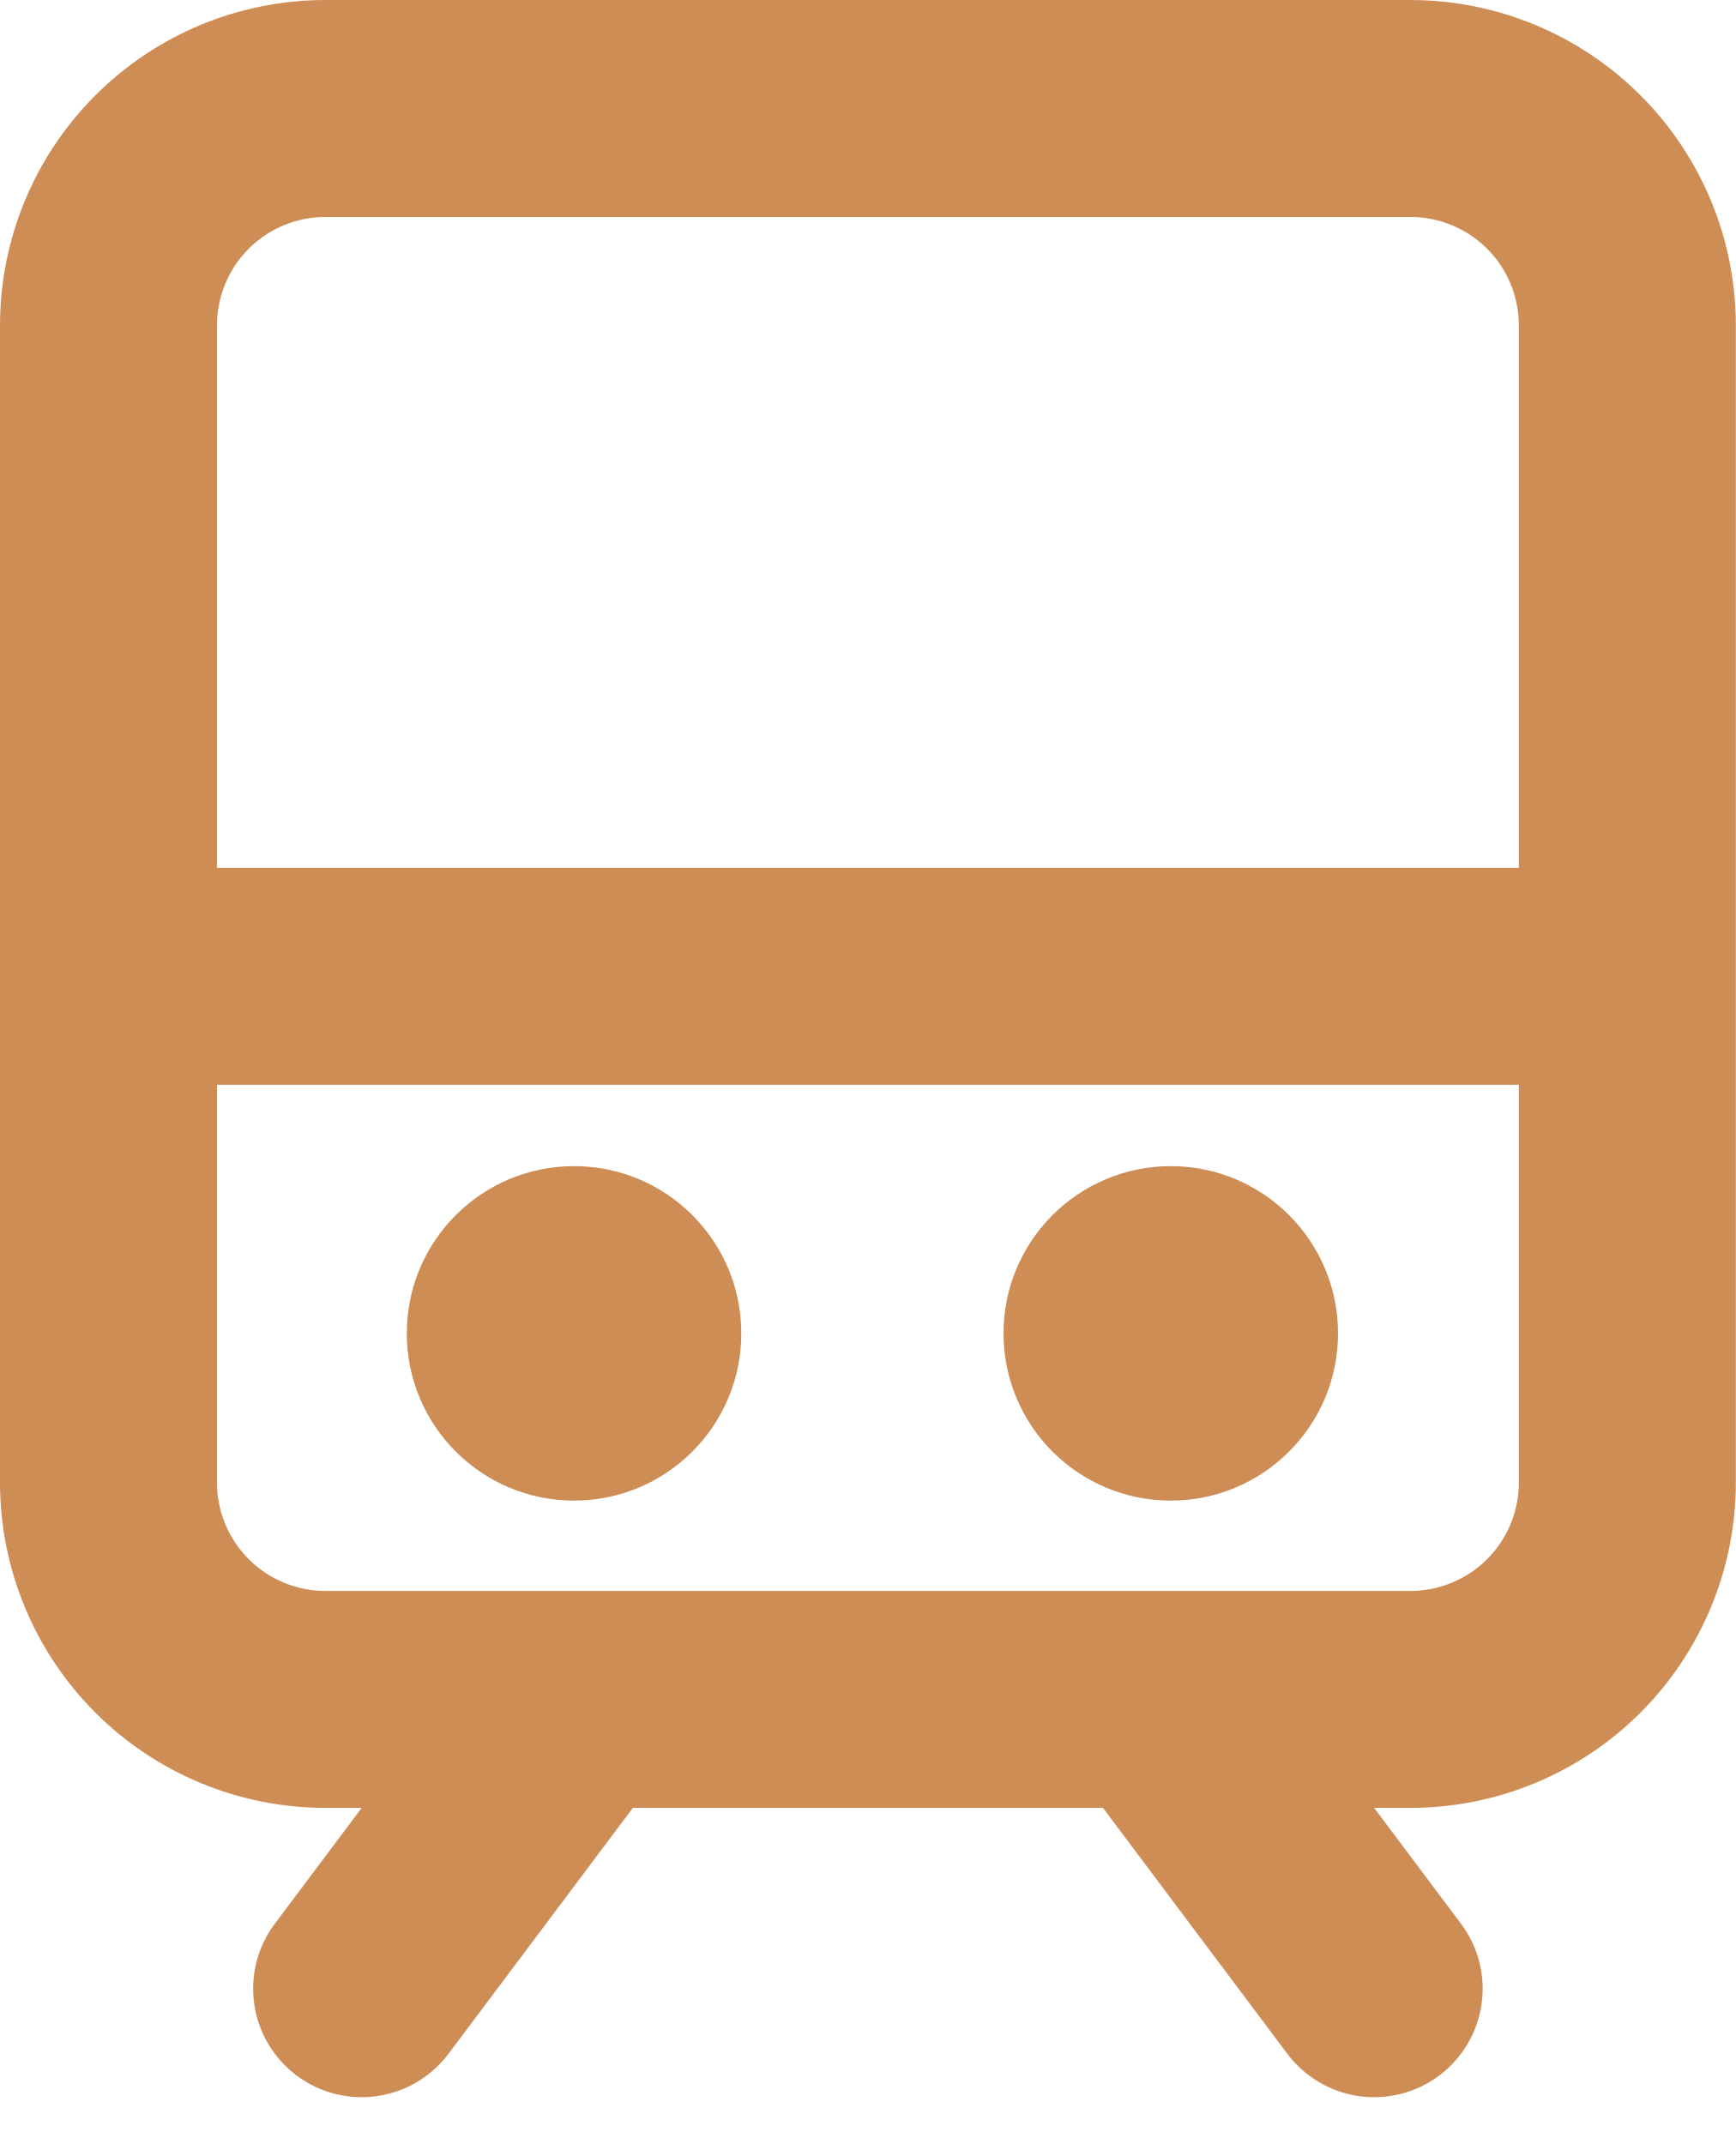
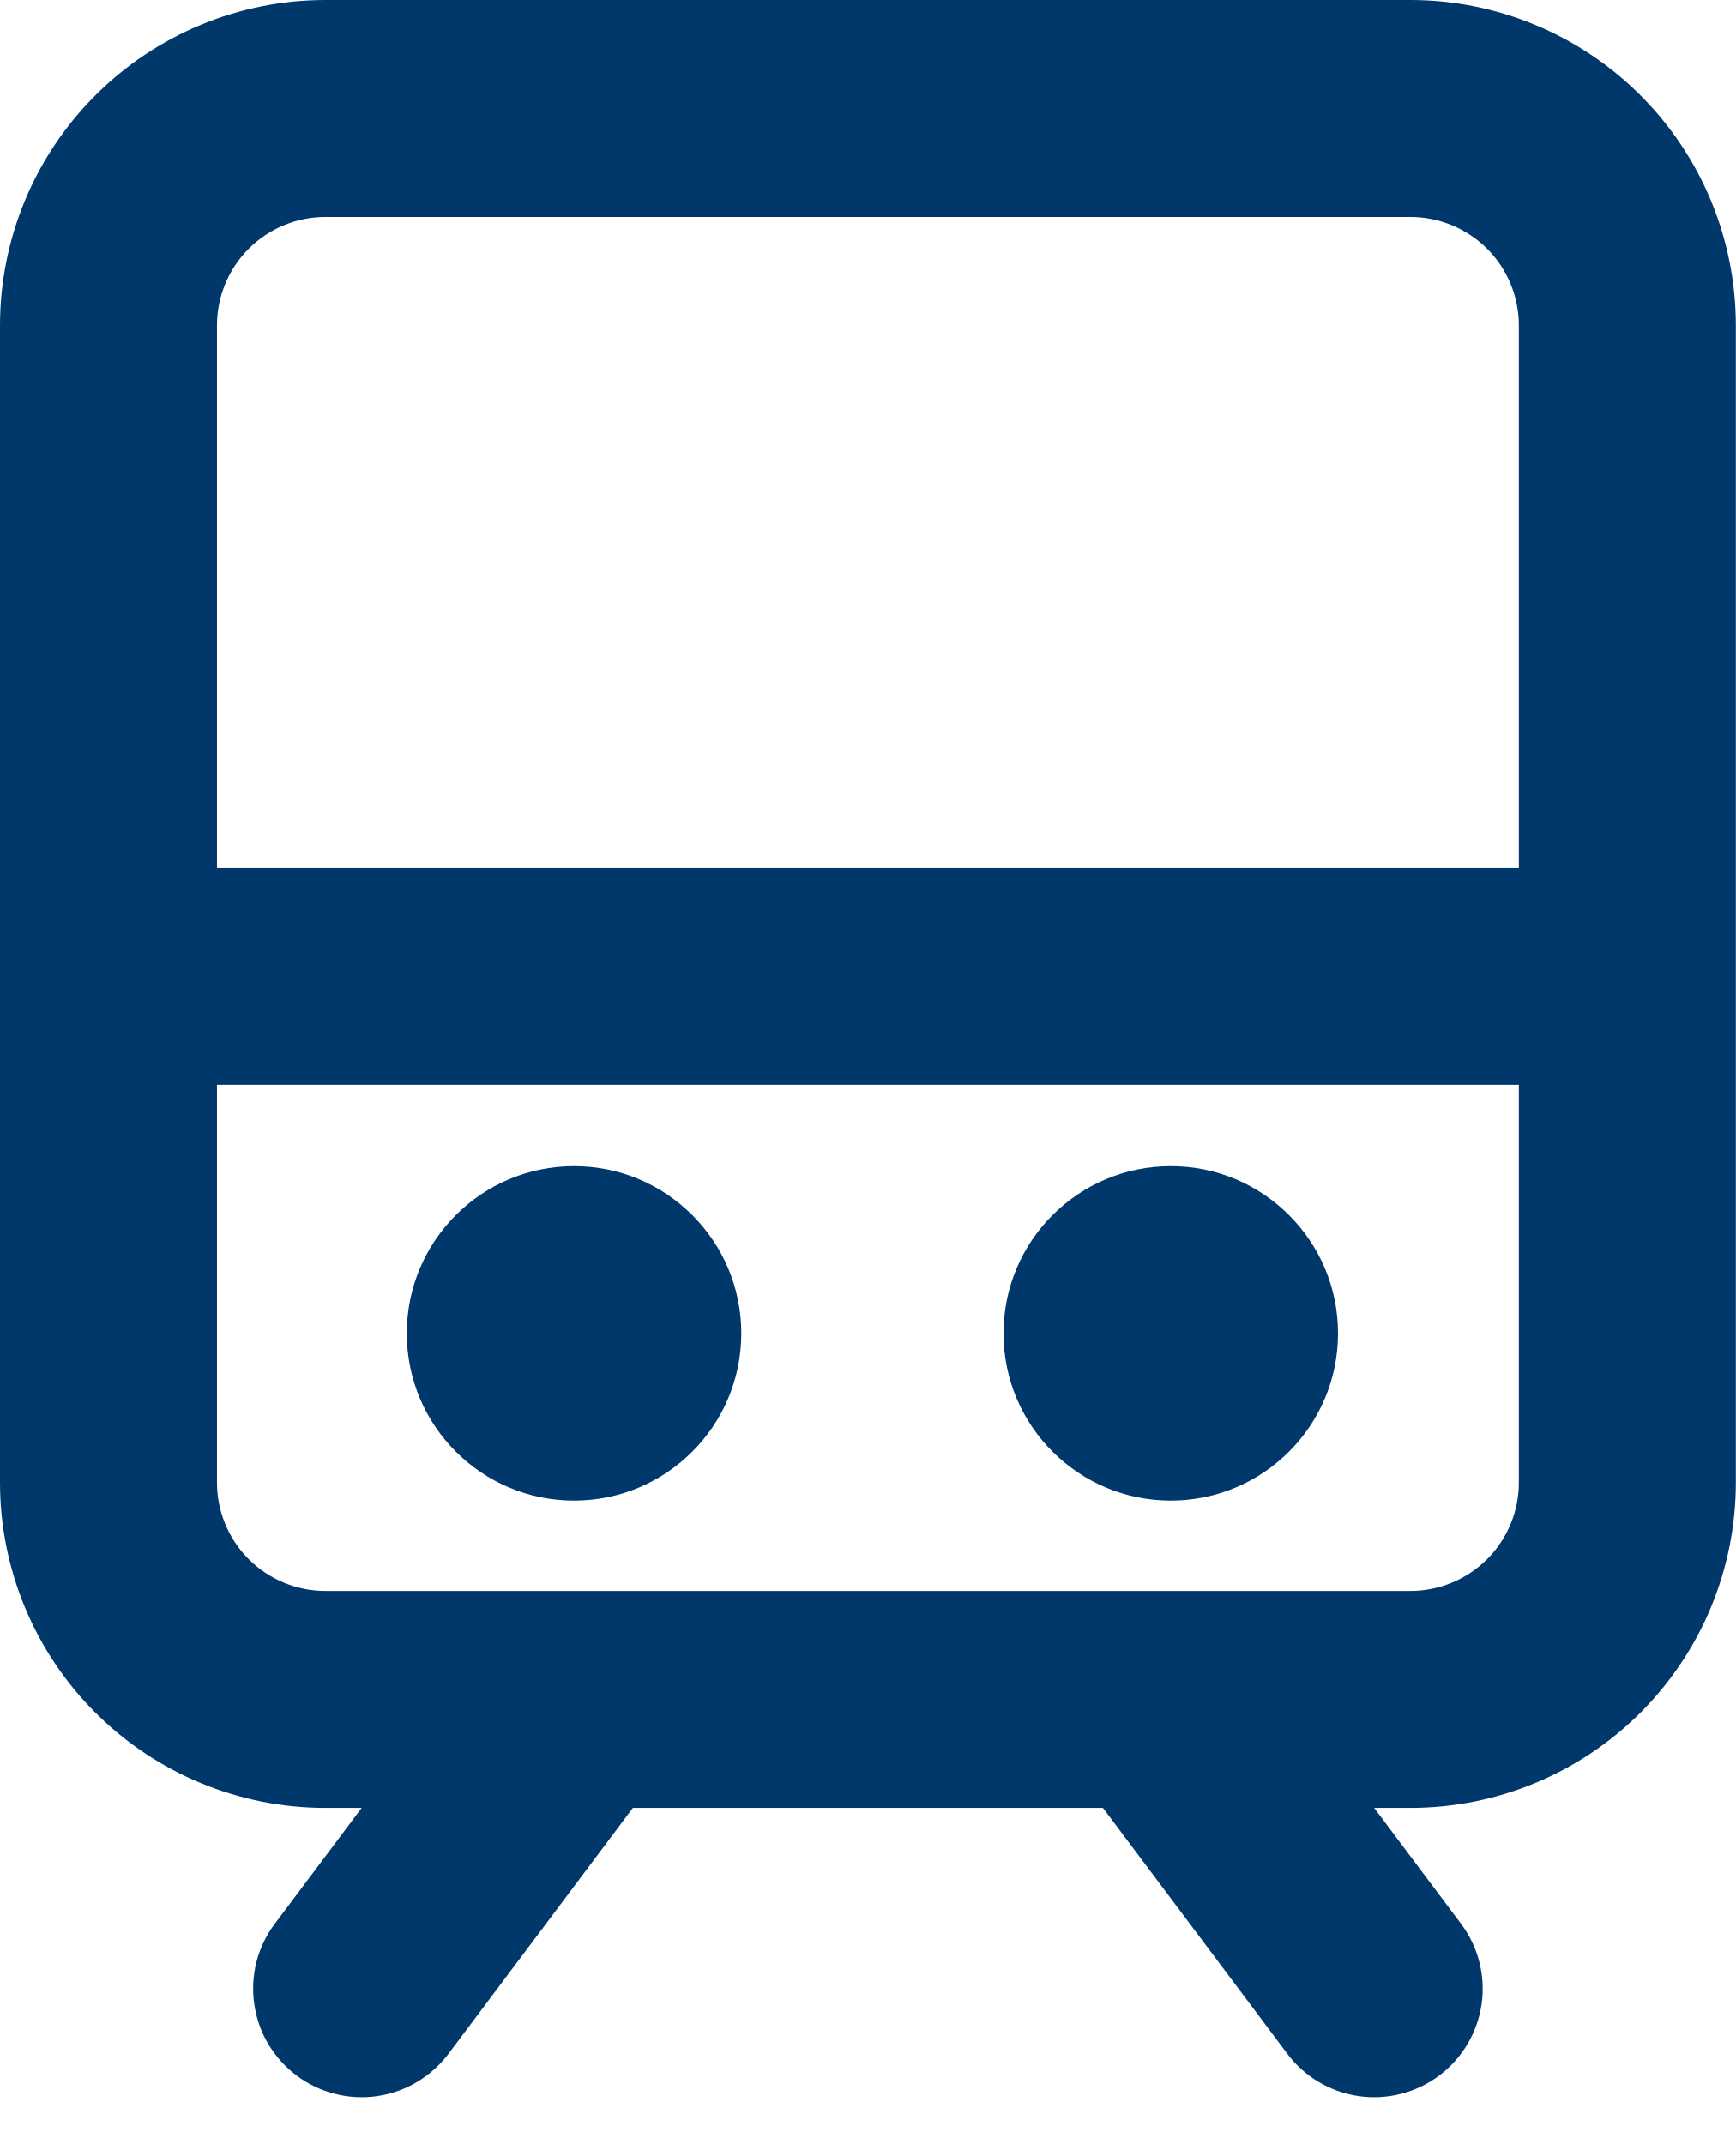
<svg xmlns="http://www.w3.org/2000/svg" width="17" height="21" viewBox="0 0 17 21" fill="none">
-   <path fill-rule="evenodd" clip-rule="evenodd" d="M3.188 0H13.812C14.658 0 15.469 0.336 16.066 0.934C16.664 1.531 17 2.342 17 3.188V14.521C17 15.366 16.664 16.177 16.066 16.775C15.469 17.372 14.658 17.708 13.812 17.708H13.458L14.308 18.842C14.477 19.067 14.55 19.351 14.51 19.629C14.47 19.908 14.321 20.16 14.096 20.329C13.87 20.498 13.587 20.571 13.308 20.531C13.029 20.491 12.777 20.342 12.608 20.117L10.802 17.708H6.198L4.392 20.117C4.308 20.228 4.203 20.322 4.083 20.393C3.963 20.465 3.83 20.511 3.692 20.531C3.554 20.551 3.413 20.543 3.278 20.508C3.143 20.474 3.016 20.413 2.904 20.329C2.793 20.245 2.699 20.141 2.627 20.02C2.556 19.9 2.51 19.768 2.49 19.629C2.47 19.491 2.478 19.351 2.512 19.215C2.547 19.08 2.608 18.953 2.692 18.842L3.542 17.708H3.188C2.342 17.708 1.531 17.372 0.934 16.775C0.336 16.177 0 15.366 0 14.521V3.188C0 2.342 0.336 1.531 0.934 0.934C1.531 0.336 2.342 0 3.188 0ZM13.812 2.125H3.188C2.906 2.125 2.635 2.237 2.436 2.436C2.237 2.635 2.125 2.906 2.125 3.188V8.5H14.875V3.188C14.875 2.906 14.763 2.635 14.564 2.436C14.364 2.237 14.094 2.125 13.812 2.125ZM3.188 15.583H13.812C14.094 15.583 14.364 15.471 14.564 15.272C14.763 15.073 14.875 14.803 14.875 14.521V10.625H2.125V14.521C2.125 14.803 2.237 15.073 2.436 15.272C2.635 15.471 2.906 15.583 3.188 15.583Z" fill="#CF8D56" />
-   <circle cx="5.622" cy="13.06" r="1.638" fill="#CF8D56" />
-   <circle cx="11.466" cy="13.06" r="1.638" fill="#CF8D56" />
+   <path fill-rule="evenodd" clip-rule="evenodd" d="M3.188 0H13.812C14.658 0 15.469 0.336 16.066 0.934C16.664 1.531 17 2.342 17 3.188V14.521C17 15.366 16.664 16.177 16.066 16.775C15.469 17.372 14.658 17.708 13.812 17.708H13.458L14.308 18.842C14.477 19.067 14.55 19.351 14.51 19.629C14.47 19.908 14.321 20.16 14.096 20.329C13.87 20.498 13.587 20.571 13.308 20.531C13.029 20.491 12.777 20.342 12.608 20.117L10.802 17.708H6.198L4.392 20.117C4.308 20.228 4.203 20.322 4.083 20.393C3.963 20.465 3.83 20.511 3.692 20.531C3.554 20.551 3.413 20.543 3.278 20.508C3.143 20.474 3.016 20.413 2.904 20.329C2.793 20.245 2.699 20.141 2.627 20.02C2.556 19.9 2.51 19.768 2.49 19.629C2.47 19.491 2.478 19.351 2.512 19.215C2.547 19.08 2.608 18.953 2.692 18.842L3.542 17.708H3.188C2.342 17.708 1.531 17.372 0.934 16.775C0.336 16.177 0 15.366 0 14.521V3.188C0 2.342 0.336 1.531 0.934 0.934C1.531 0.336 2.342 0 3.188 0ZM13.812 2.125H3.188C2.906 2.125 2.635 2.237 2.436 2.436C2.237 2.635 2.125 2.906 2.125 3.188V8.5H14.875V3.188C14.875 2.906 14.763 2.635 14.564 2.436C14.364 2.237 14.094 2.125 13.812 2.125ZM3.188 15.583H13.812C14.094 15.583 14.364 15.471 14.564 15.272C14.763 15.073 14.875 14.803 14.875 14.521V10.625H2.125V14.521C2.125 14.803 2.237 15.073 2.436 15.272C2.635 15.471 2.906 15.583 3.188 15.583Z" fill="#00386C" />
+   <circle cx="5.622" cy="13.06" r="1.638" fill="#00386C" />
+   <circle cx="11.466" cy="13.06" r="1.638" fill="#00386C" />
</svg>
